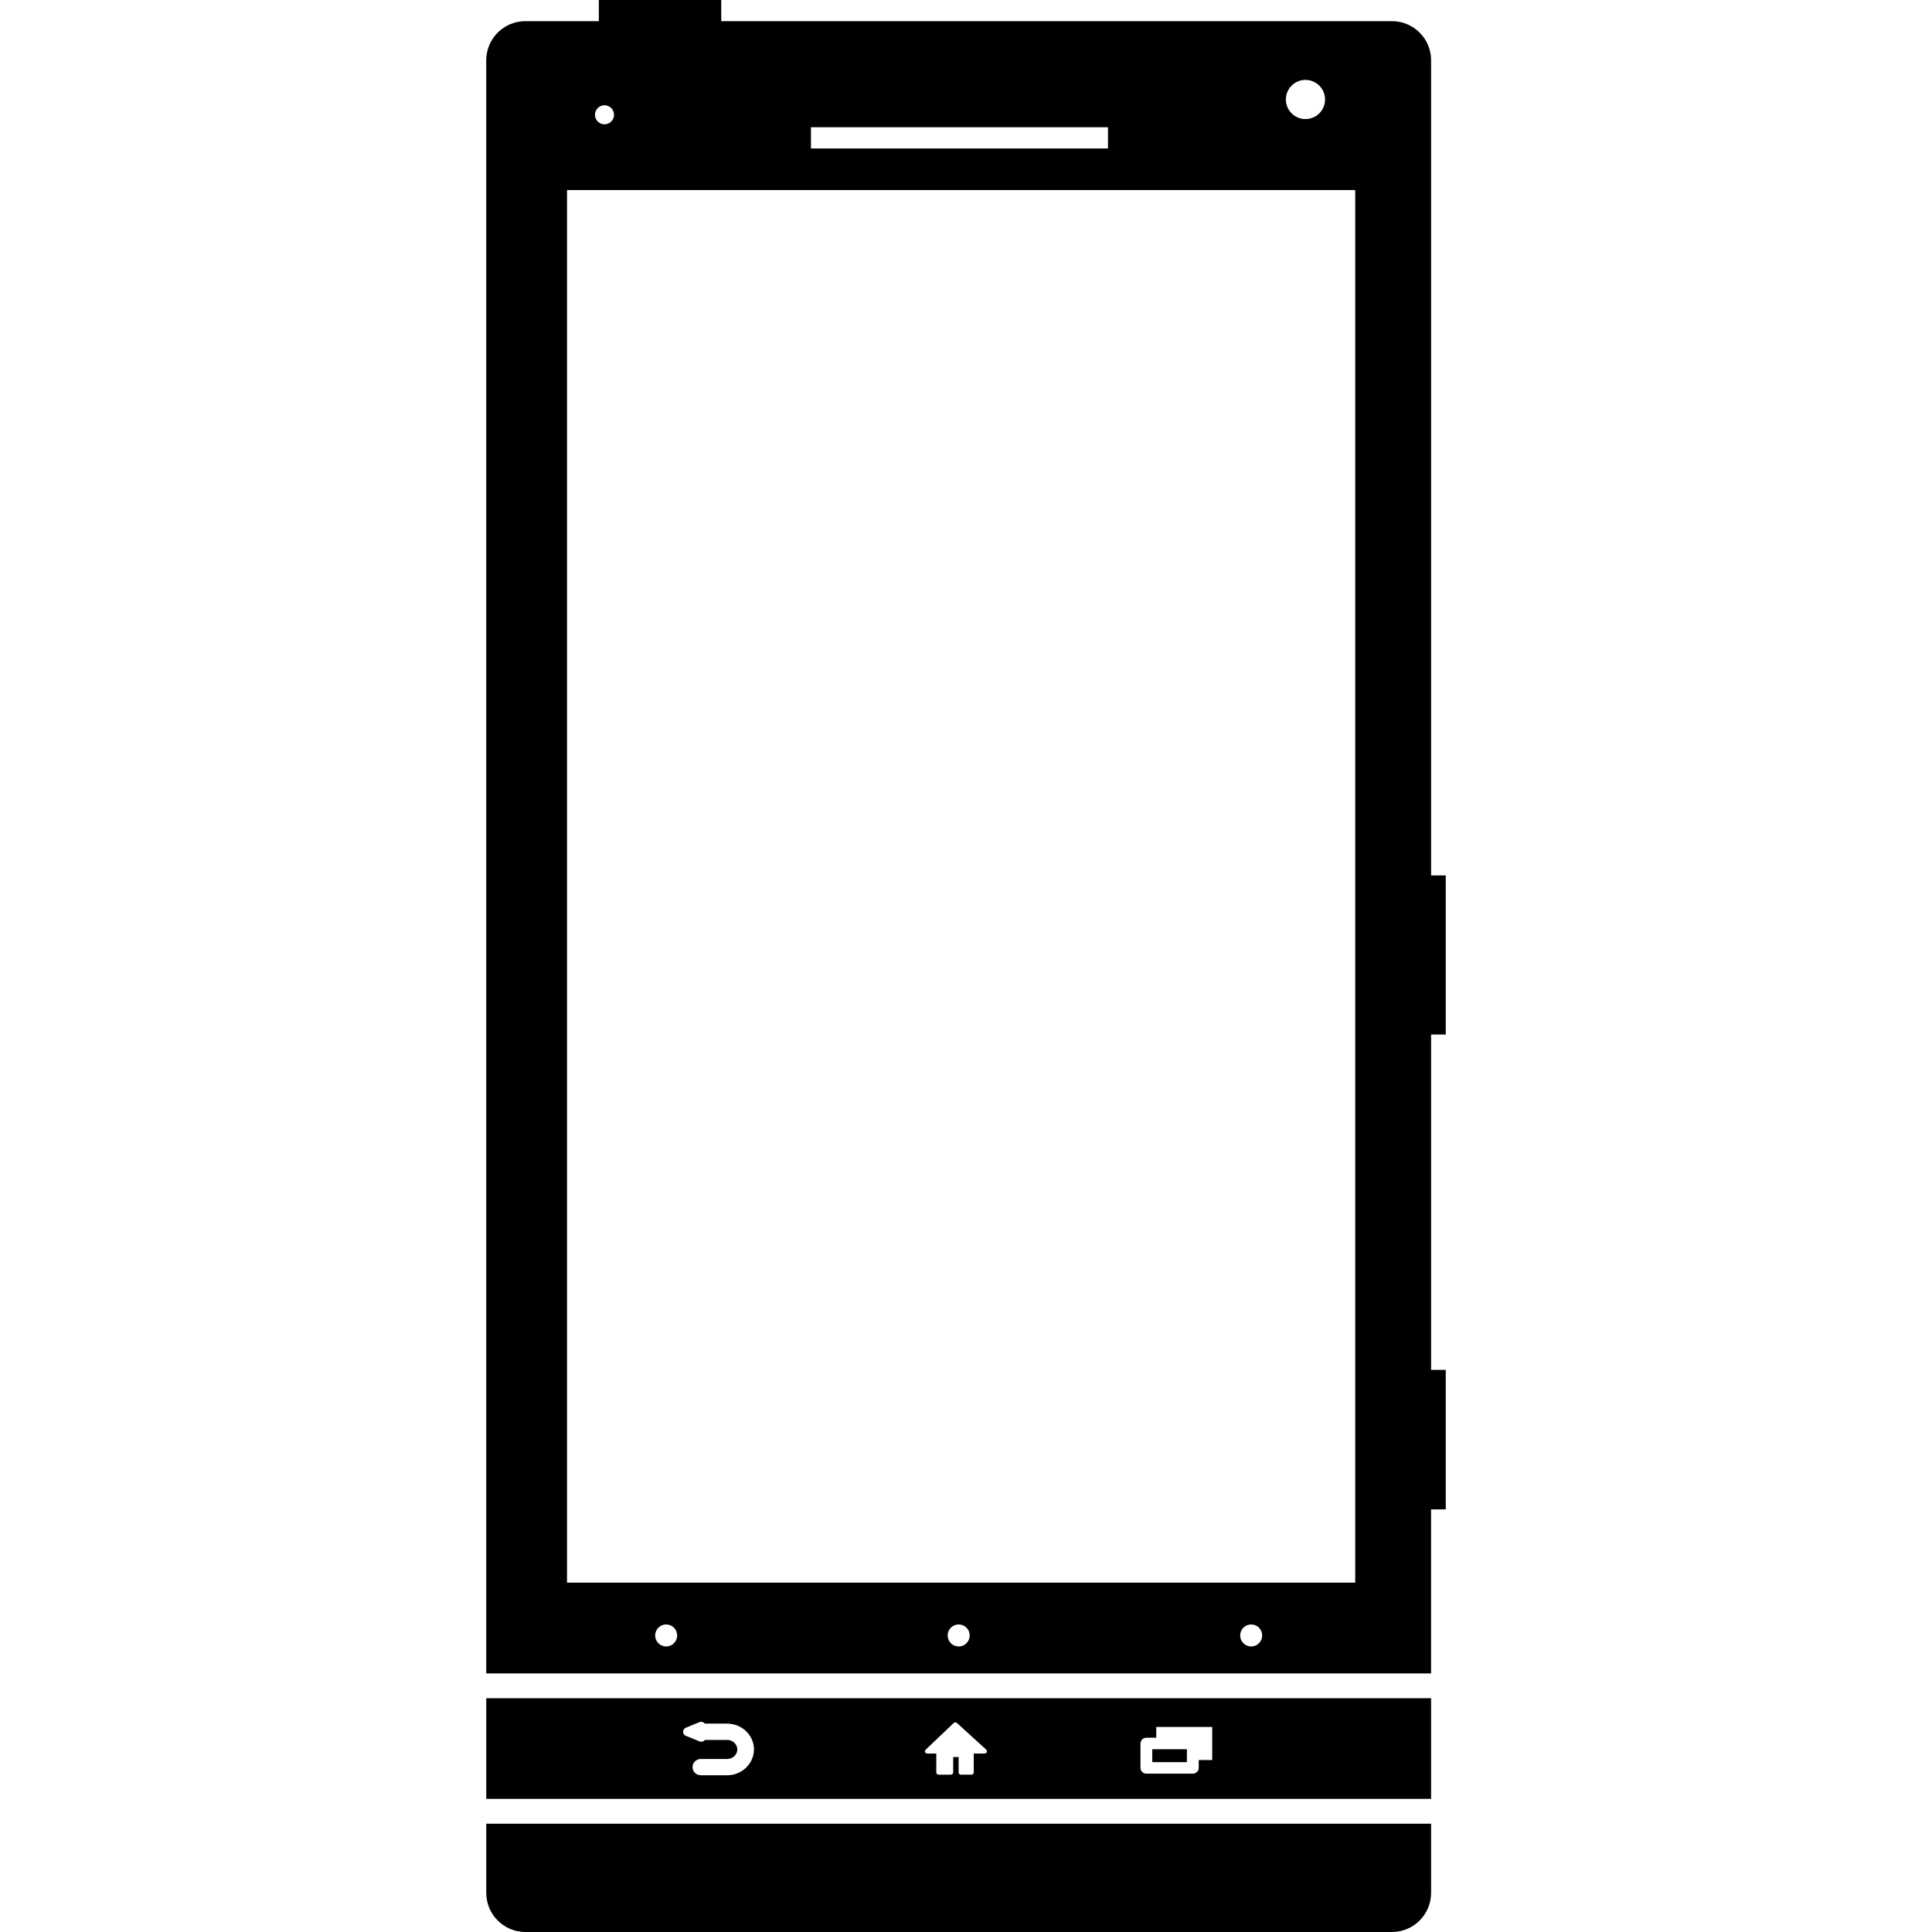
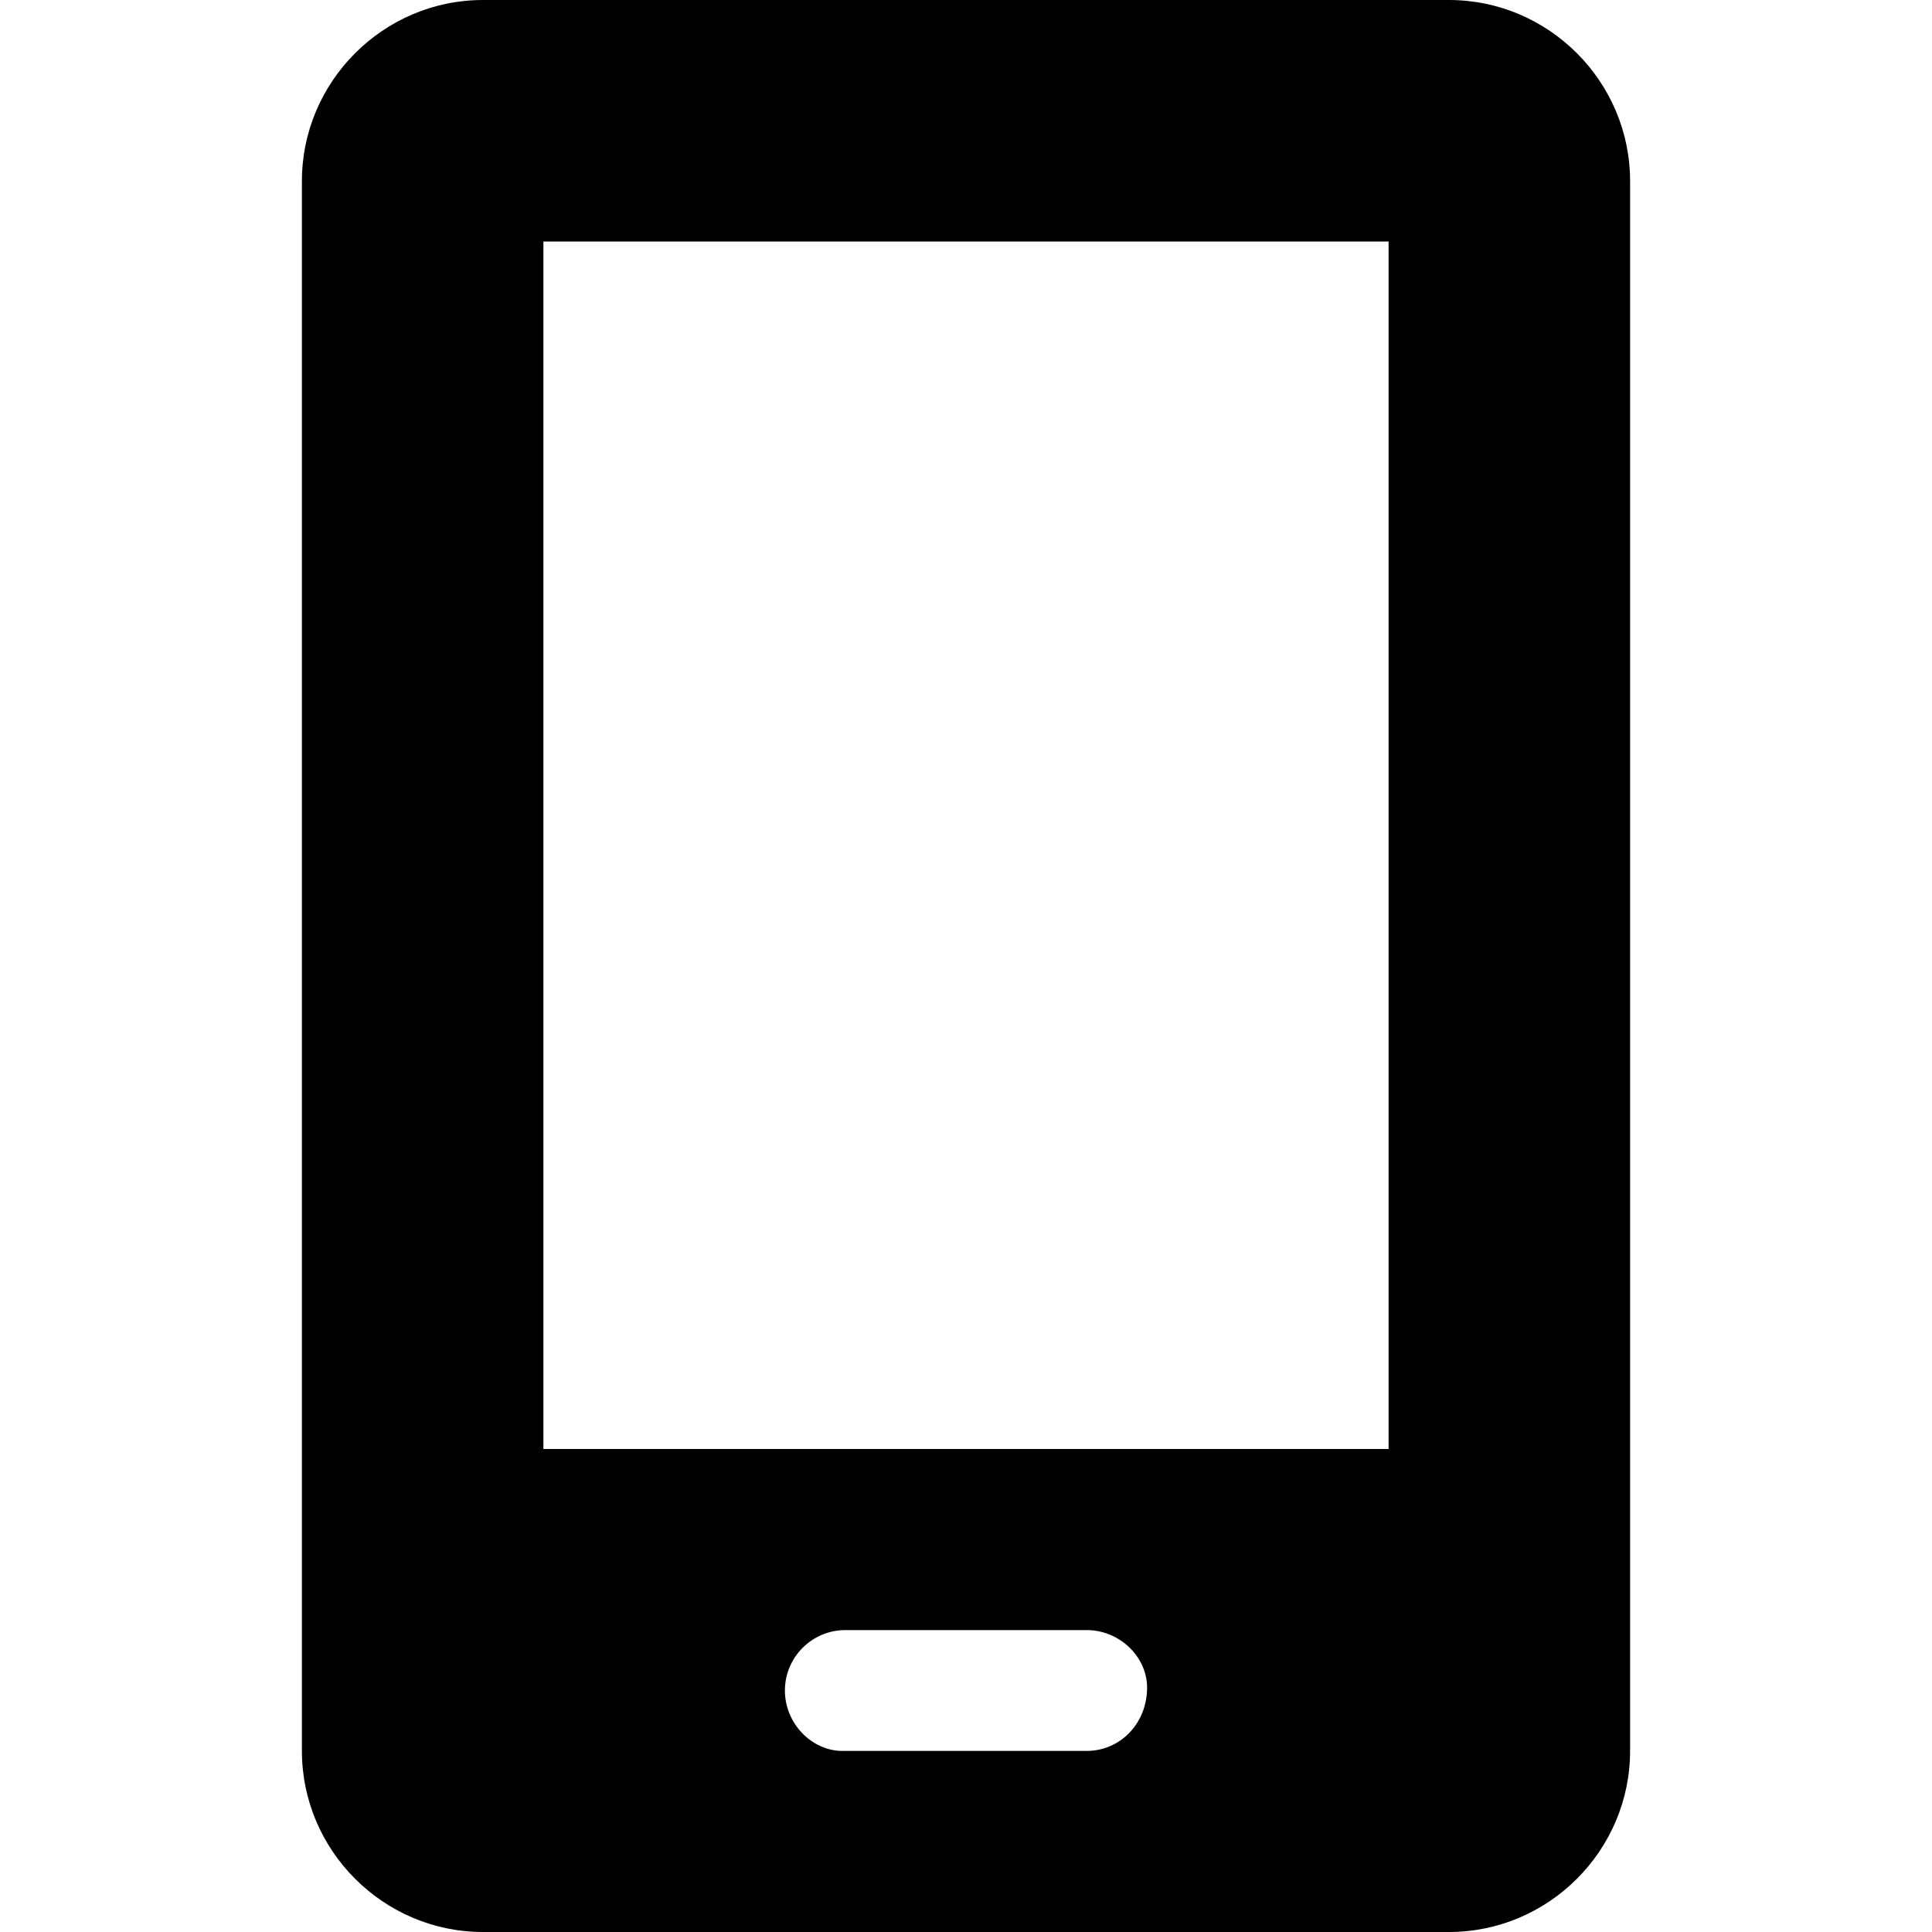
- <svg xmlns="http://www.w3.org/2000/svg" version="1.1" id="Capa_1" x="0px" y="0px" width="559.09px" height="559.091px" viewBox="0 0 559.09 559.091" style="enable-background:new 0 0 559.09 559.091;" xml:space="preserve">
+ <svg xmlns="http://www.w3.org/2000/svg" width="30px" height="30px" viewBox="0 0 30 30" version="1.1">
  <g>
-     <g>
-       <path d="M414.138,491.427H140.717v29.146h273.421V491.427z M210.409,513.736h-7.583c-1.348,0-2.419-1.062-2.419-2.362    s1.071-2.353,2.419-2.353h7.583c1.625,0,2.955-1.233,2.955-2.764c0-1.521-1.33-2.754-2.955-2.754h-6.397    c-0.229,0.315-0.612,0.517-1.042,0.517c0,0-0.048,0-0.067,0c-0.182,0-0.344-0.028-0.498-0.096l-3.949-1.616    c-0.478-0.2-0.784-0.65-0.784-1.157s0.306-0.966,0.784-1.166l3.949-1.626c0.469-0.191,1.023-0.096,1.406,0.268    c0.058,0.048,0.105,0.105,0.144,0.163h6.455c4.284,0,7.774,3.356,7.774,7.468C218.183,510.38,214.693,513.736,210.409,513.736z     M284.901,507.453h-3.117v5.461c0,0.363-0.297,0.649-0.68,0.649h-3.012c-0.383,0-0.688-0.296-0.688-0.649v-4.457h-1.568v4.457    c0,0.363-0.306,0.649-0.679,0.649h-3.528c-0.373,0-0.679-0.296-0.679-0.649v-5.461h-2.601c-0.268,0-0.526-0.162-0.622-0.411    c-0.105-0.248-0.058-0.535,0.153-0.717l8.119-7.717c0.249-0.239,0.65-0.239,0.928,0l8.472,7.707    c0.191,0.191,0.249,0.469,0.163,0.727C285.436,507.291,285.178,507.453,284.901,507.453z M350.795,504.537v4.781h-3.901v2.285    c0,0.918-0.765,1.664-1.711,1.664h-13.445c-0.938,0-1.702-0.756-1.702-1.664v-7.066c0-0.918,0.765-1.664,1.702-1.664h2.859v-3.127    h16.198V504.537z" />
-       <rect x="333.45" y="506.201" width="10.021" height="3.738" />
-       <path d="M414.138,436.796h4.245v-40.373h-4.245v-97.05h4.245V253.33h-4.245V17.452c0-6.263-5.068-11.332-11.342-11.332h-194.08V0    h-35.419v6.12h-21.258c-6.244,0-11.332,5.068-11.332,11.332v466.803h273.421v-47.459H414.138z M377.781,23.122    c3.127,0,5.671,2.534,5.671,5.671c0,3.136-2.544,5.661-5.671,5.661c-3.136,0-5.67-2.534-5.67-5.661    C372.111,25.656,374.645,23.122,377.781,23.122z M234.678,36.825h85.957v6.139h-85.957V36.825z M174.932,30.457    c1.52,0,2.754,1.234,2.754,2.764c0,1.53-1.234,2.754-2.754,2.754c-1.521,0-2.754-1.233-2.754-2.754S173.412,30.457,174.932,30.457    z M192.775,476.461c-1.759,0-3.184-1.434-3.184-3.184c0-1.76,1.415-3.185,3.184-3.185c1.76,0,3.185,1.425,3.185,3.185    C195.96,475.036,194.535,476.461,192.775,476.461z M277.423,476.461c-1.76,0-3.185-1.434-3.185-3.184    c0-1.76,1.425-3.185,3.185-3.185c1.769,0,3.194,1.425,3.194,3.185C280.617,475.036,279.182,476.461,277.423,476.461z     M362.07,476.461c-1.76,0-3.185-1.434-3.185-3.184c0-1.76,1.425-3.185,3.185-3.185s3.185,1.425,3.185,3.185    C365.254,475.036,363.83,476.461,362.07,476.461z M392.182,457.986H164.088V54.994h228.094V457.986z" />
-       <path d="M152.039,559.091h250.757c6.264,0,11.342-5.068,11.342-11.331v-20.005H140.717v20.005    C140.717,554.014,145.795,559.091,152.039,559.091z" />
-     </g>
+     <path d="M 22.5 0 L 7.5 0 C 5.953 0 4.688 1.266 4.688 2.812 L 4.688 27.188 C 4.688 28.734 5.953 30 7.5 30 L 22.5 30 C 24.047 30 25.312 28.734 25.312 27.188 L 25.312 2.812 C 25.312 1.266 24.047 0 22.5 0 Z M 17.812 26.203 C 17.812 26.766 17.391 27.188 16.875 27.188 L 13.078 27.188 C 12.609 27.188 12.188 26.766 12.188 26.25 C 12.188 25.734 12.609 25.312 13.125 25.312 L 16.875 25.312 C 17.391 25.312 17.812 25.734 17.812 26.203 Z M 21.562 22.5 L 8.438 22.5 L 8.438 3.75 L 21.562 3.75 Z M 21.562 22.5 " />
  </g>
-   <g>
- </g>
-   <g>
- </g>
-   <g>
- </g>
-   <g>
- </g>
-   <g>
- </g>
-   <g>
- </g>
-   <g>
- </g>
-   <g>
- </g>
-   <g>
- </g>
-   <g>
- </g>
-   <g>
- </g>
-   <g>
- </g>
-   <g>
- </g>
-   <g>
- </g>
-   <g>
- </g>
</svg>
